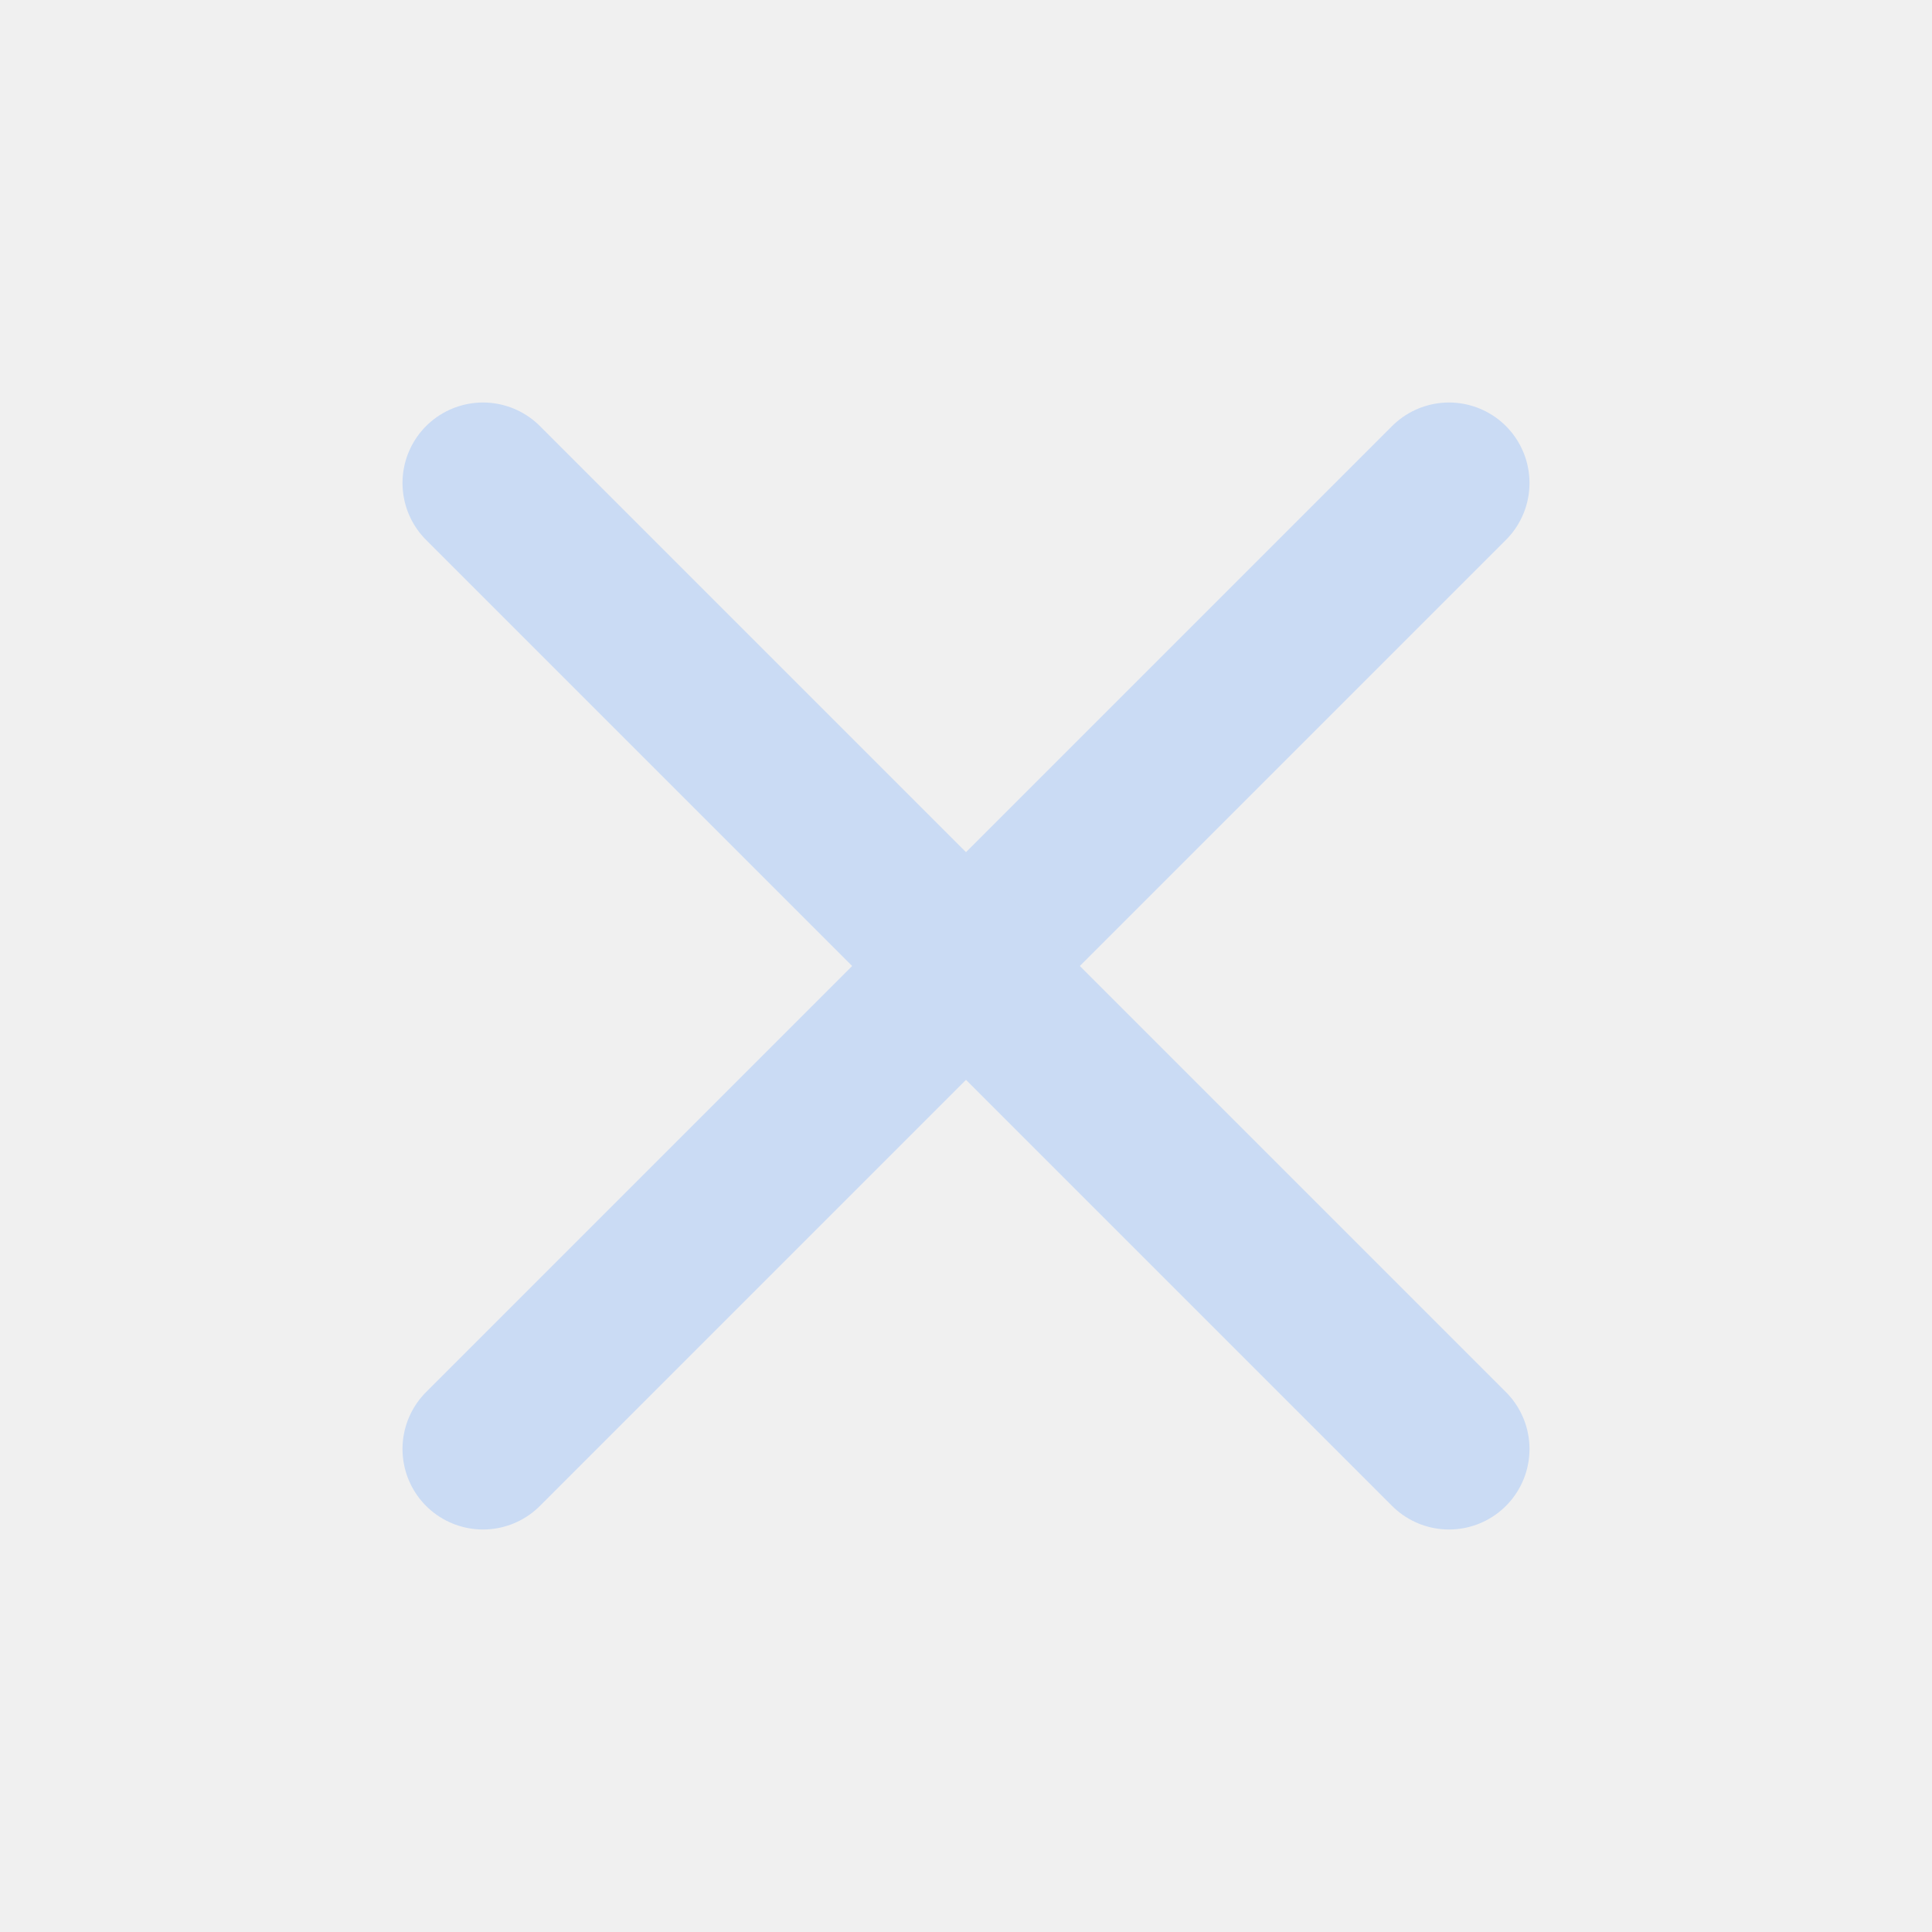
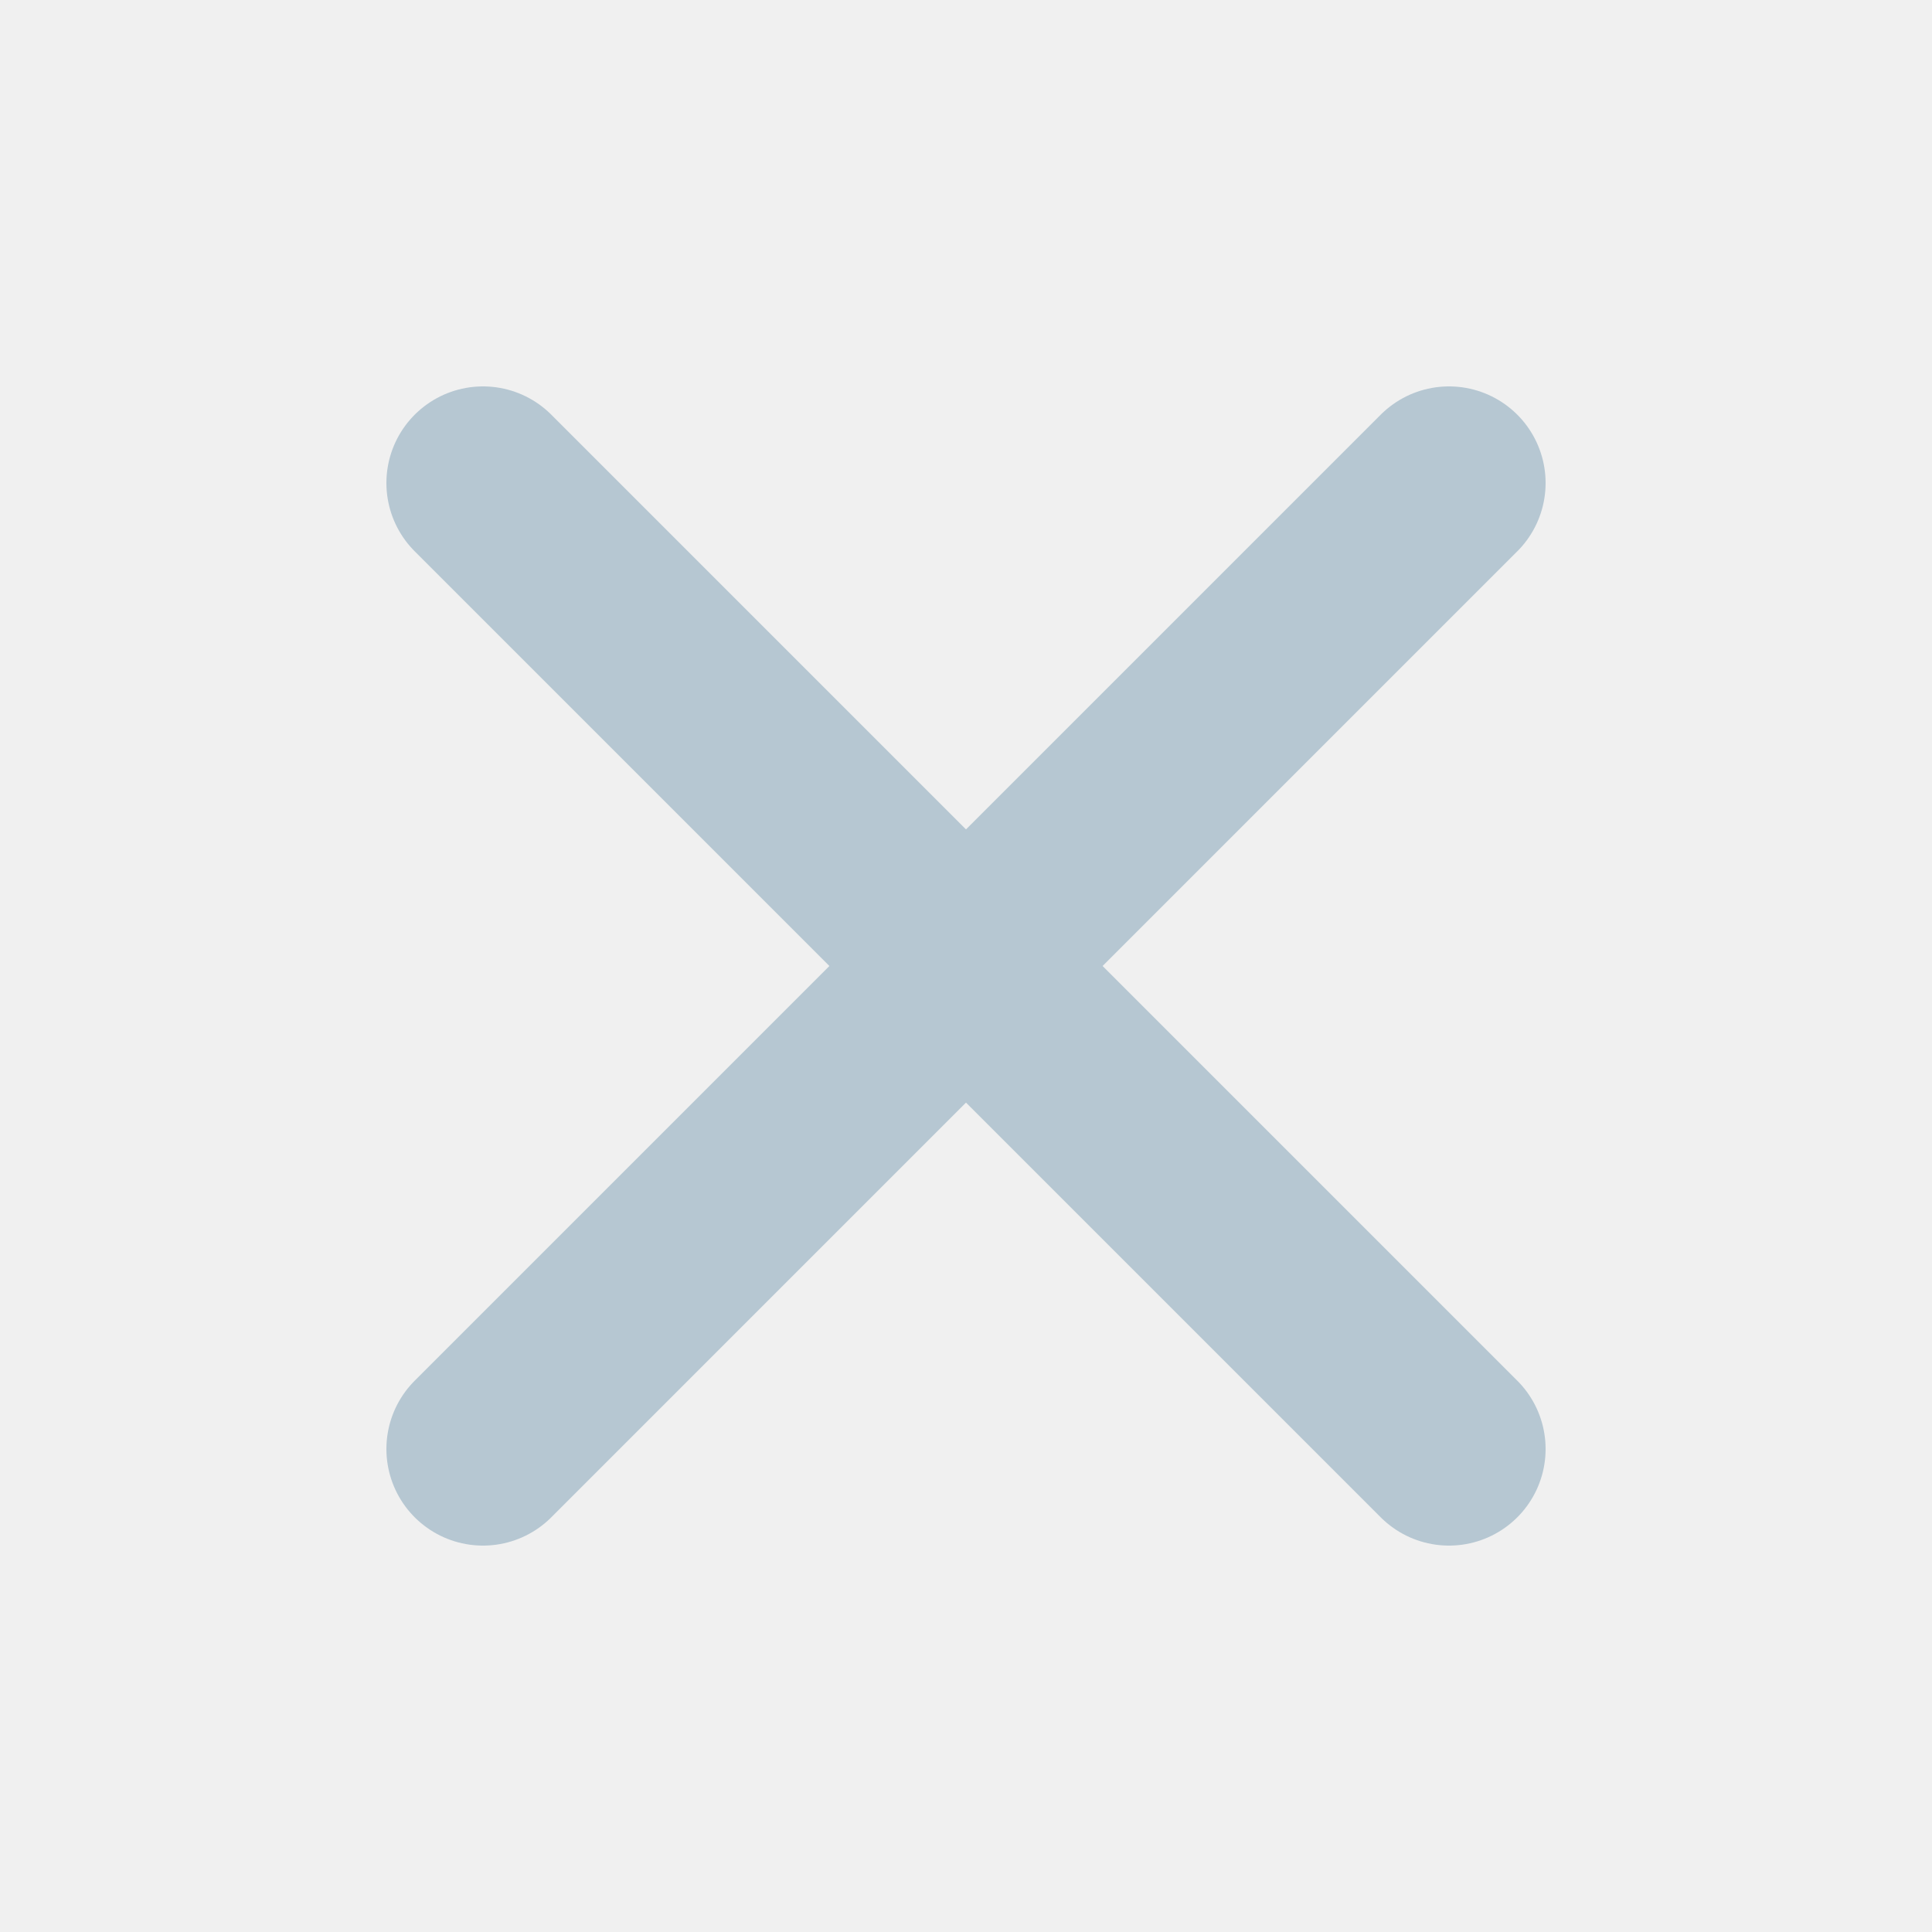
- <svg xmlns="http://www.w3.org/2000/svg" width="24" height="24" viewBox="0 0 24 24" fill="none">
-   <g clip-path="url(#clip0_280_1180)">
-     <path d="M18 6L6 18" stroke="#CADBF4" stroke-width="2" stroke-linecap="round" stroke-linejoin="round" />
-     <path d="M6 6L18 18" stroke="#CADBF4" stroke-width="2" stroke-linecap="round" stroke-linejoin="round" />
+ <svg xmlns="http://www.w3.org/2000/svg" width="20" height="20" viewBox="0 0 20 20" fill="none">
+   <g clip-path="url(#clip0_624_15098)">
+     <path d="M15 5L5 15" stroke="#B6C7D2" stroke-width="2" stroke-linecap="round" stroke-linejoin="round" />
+     <path d="M5 5L15 15" stroke="#B6C7D2" stroke-width="2" stroke-linecap="round" stroke-linejoin="round" />
  </g>
  <defs>
-     <clipPath id="clip0_280_1180">
-       <rect width="24" height="24" fill="white" />
+     <clipPath id="clip0_624_15098">
+       <rect width="20" height="20" fill="white" />
    </clipPath>
  </defs>
</svg>
